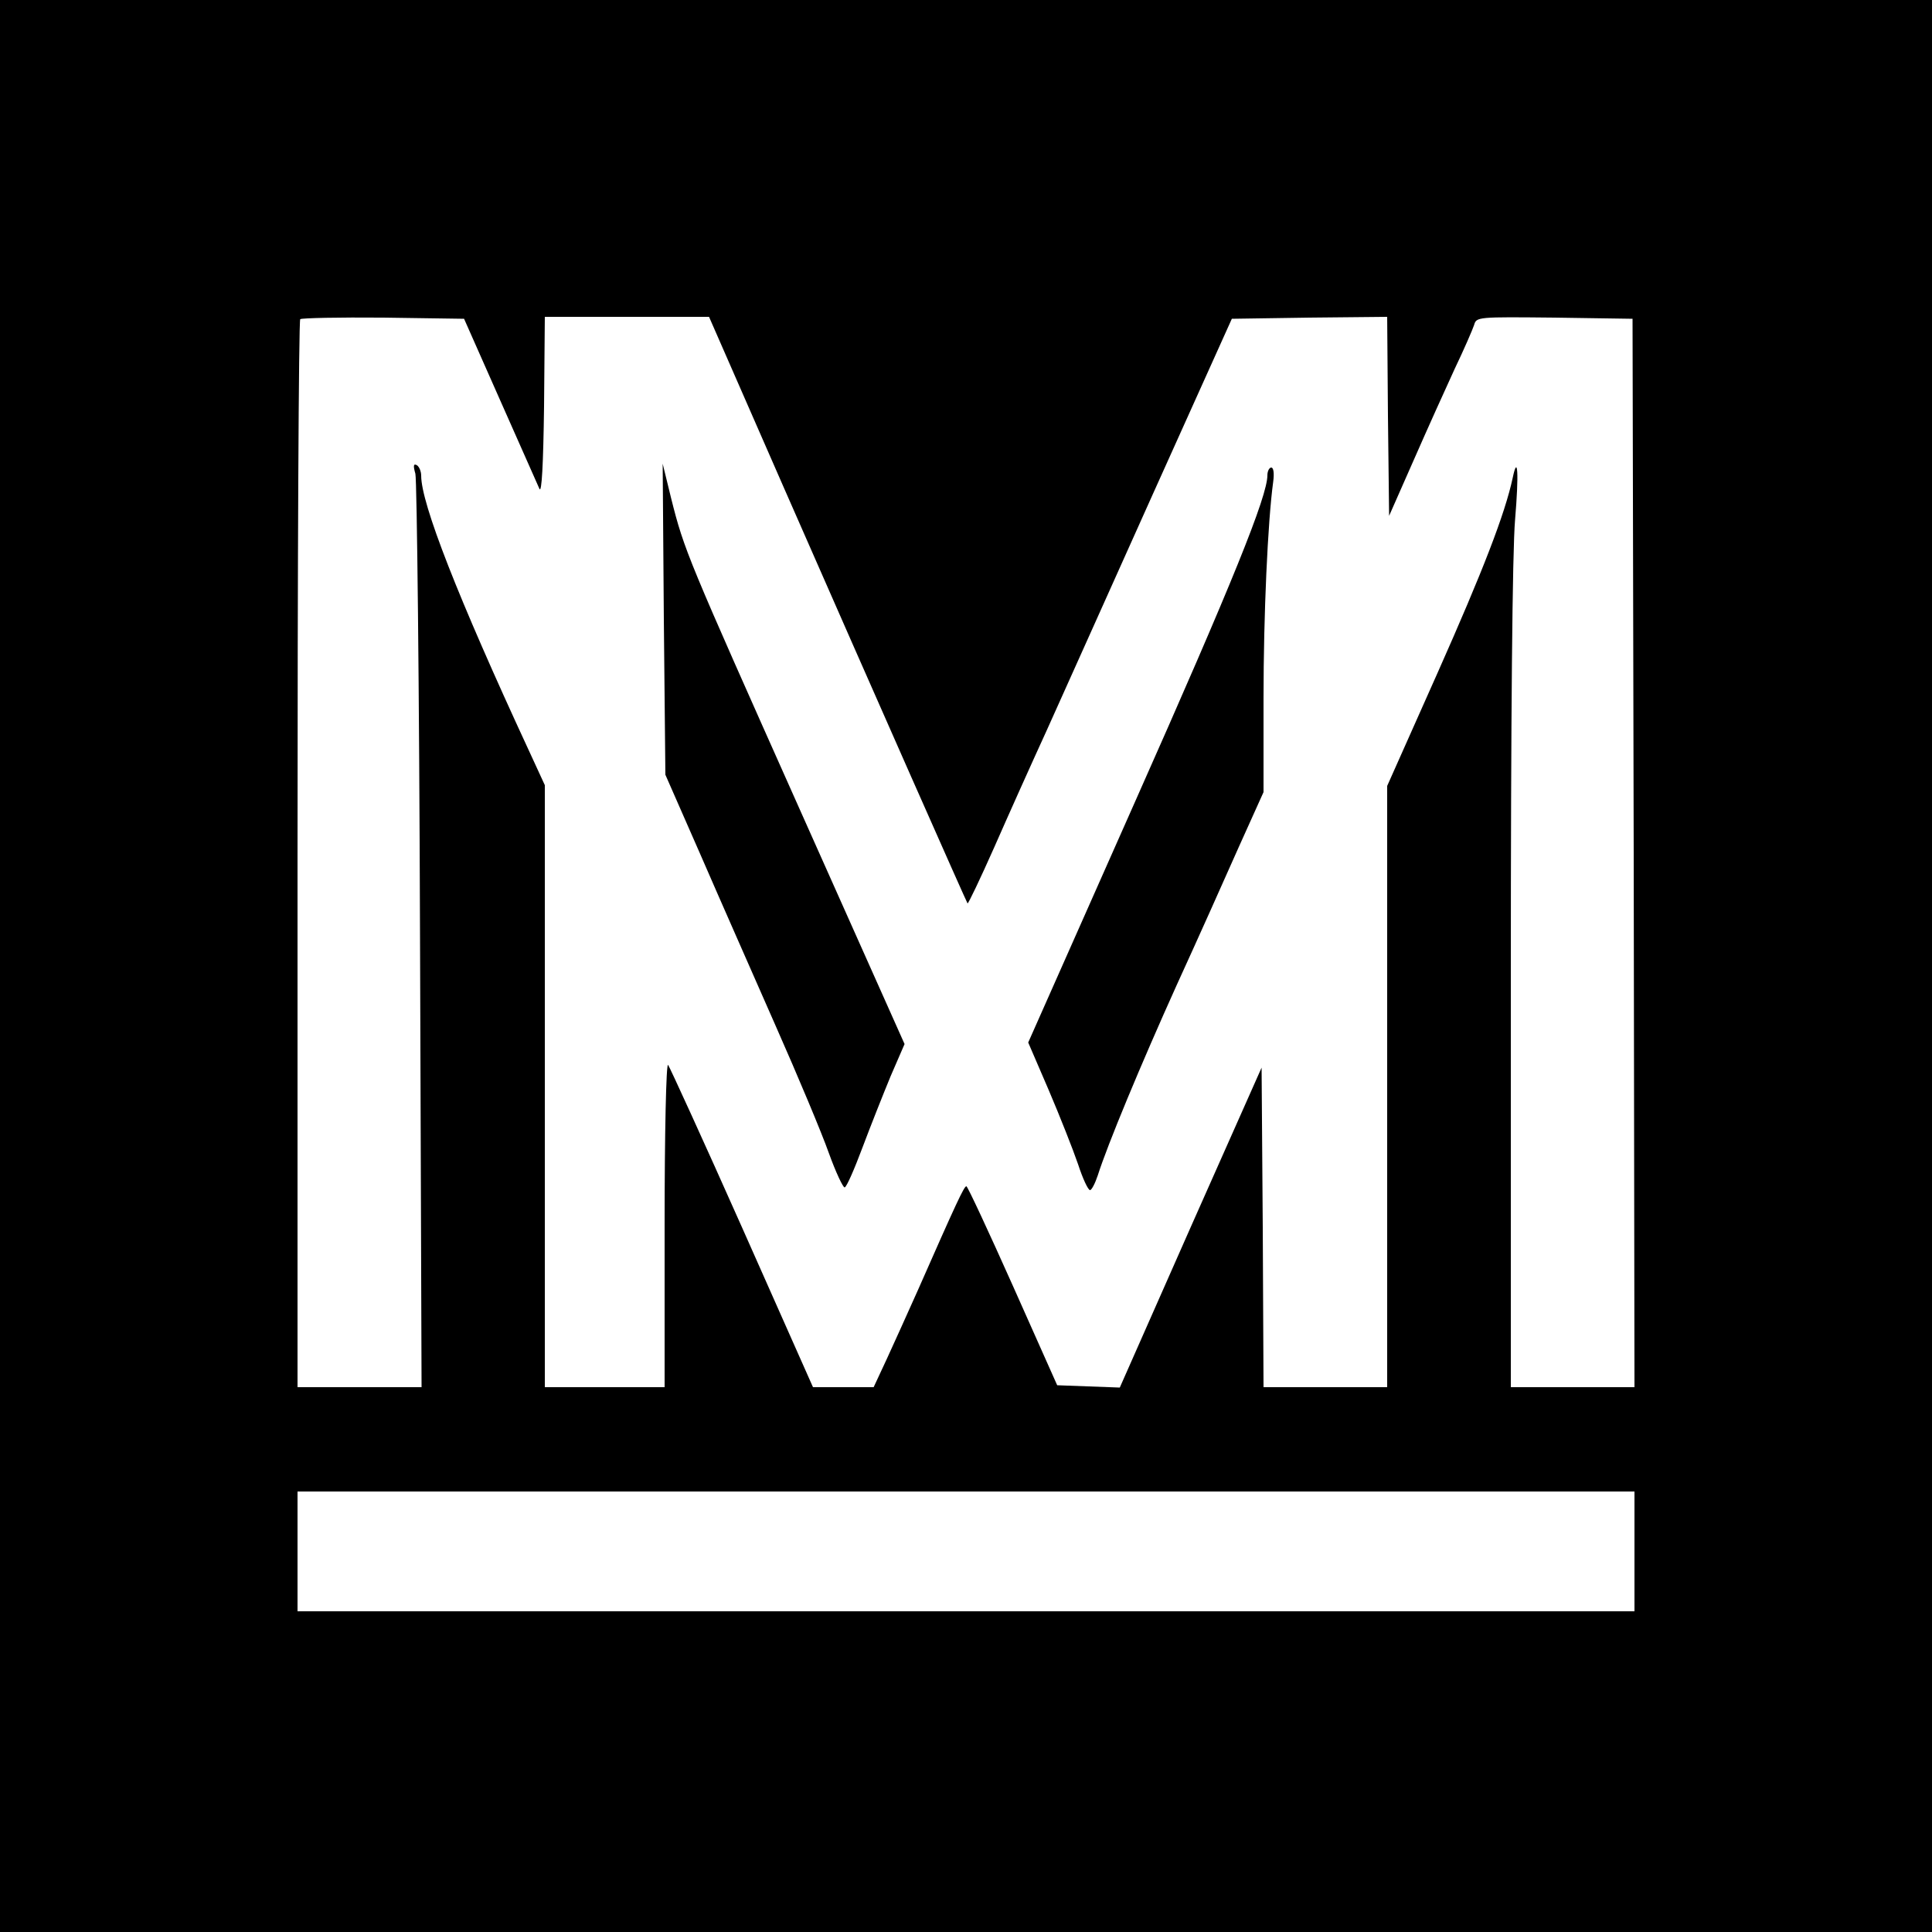
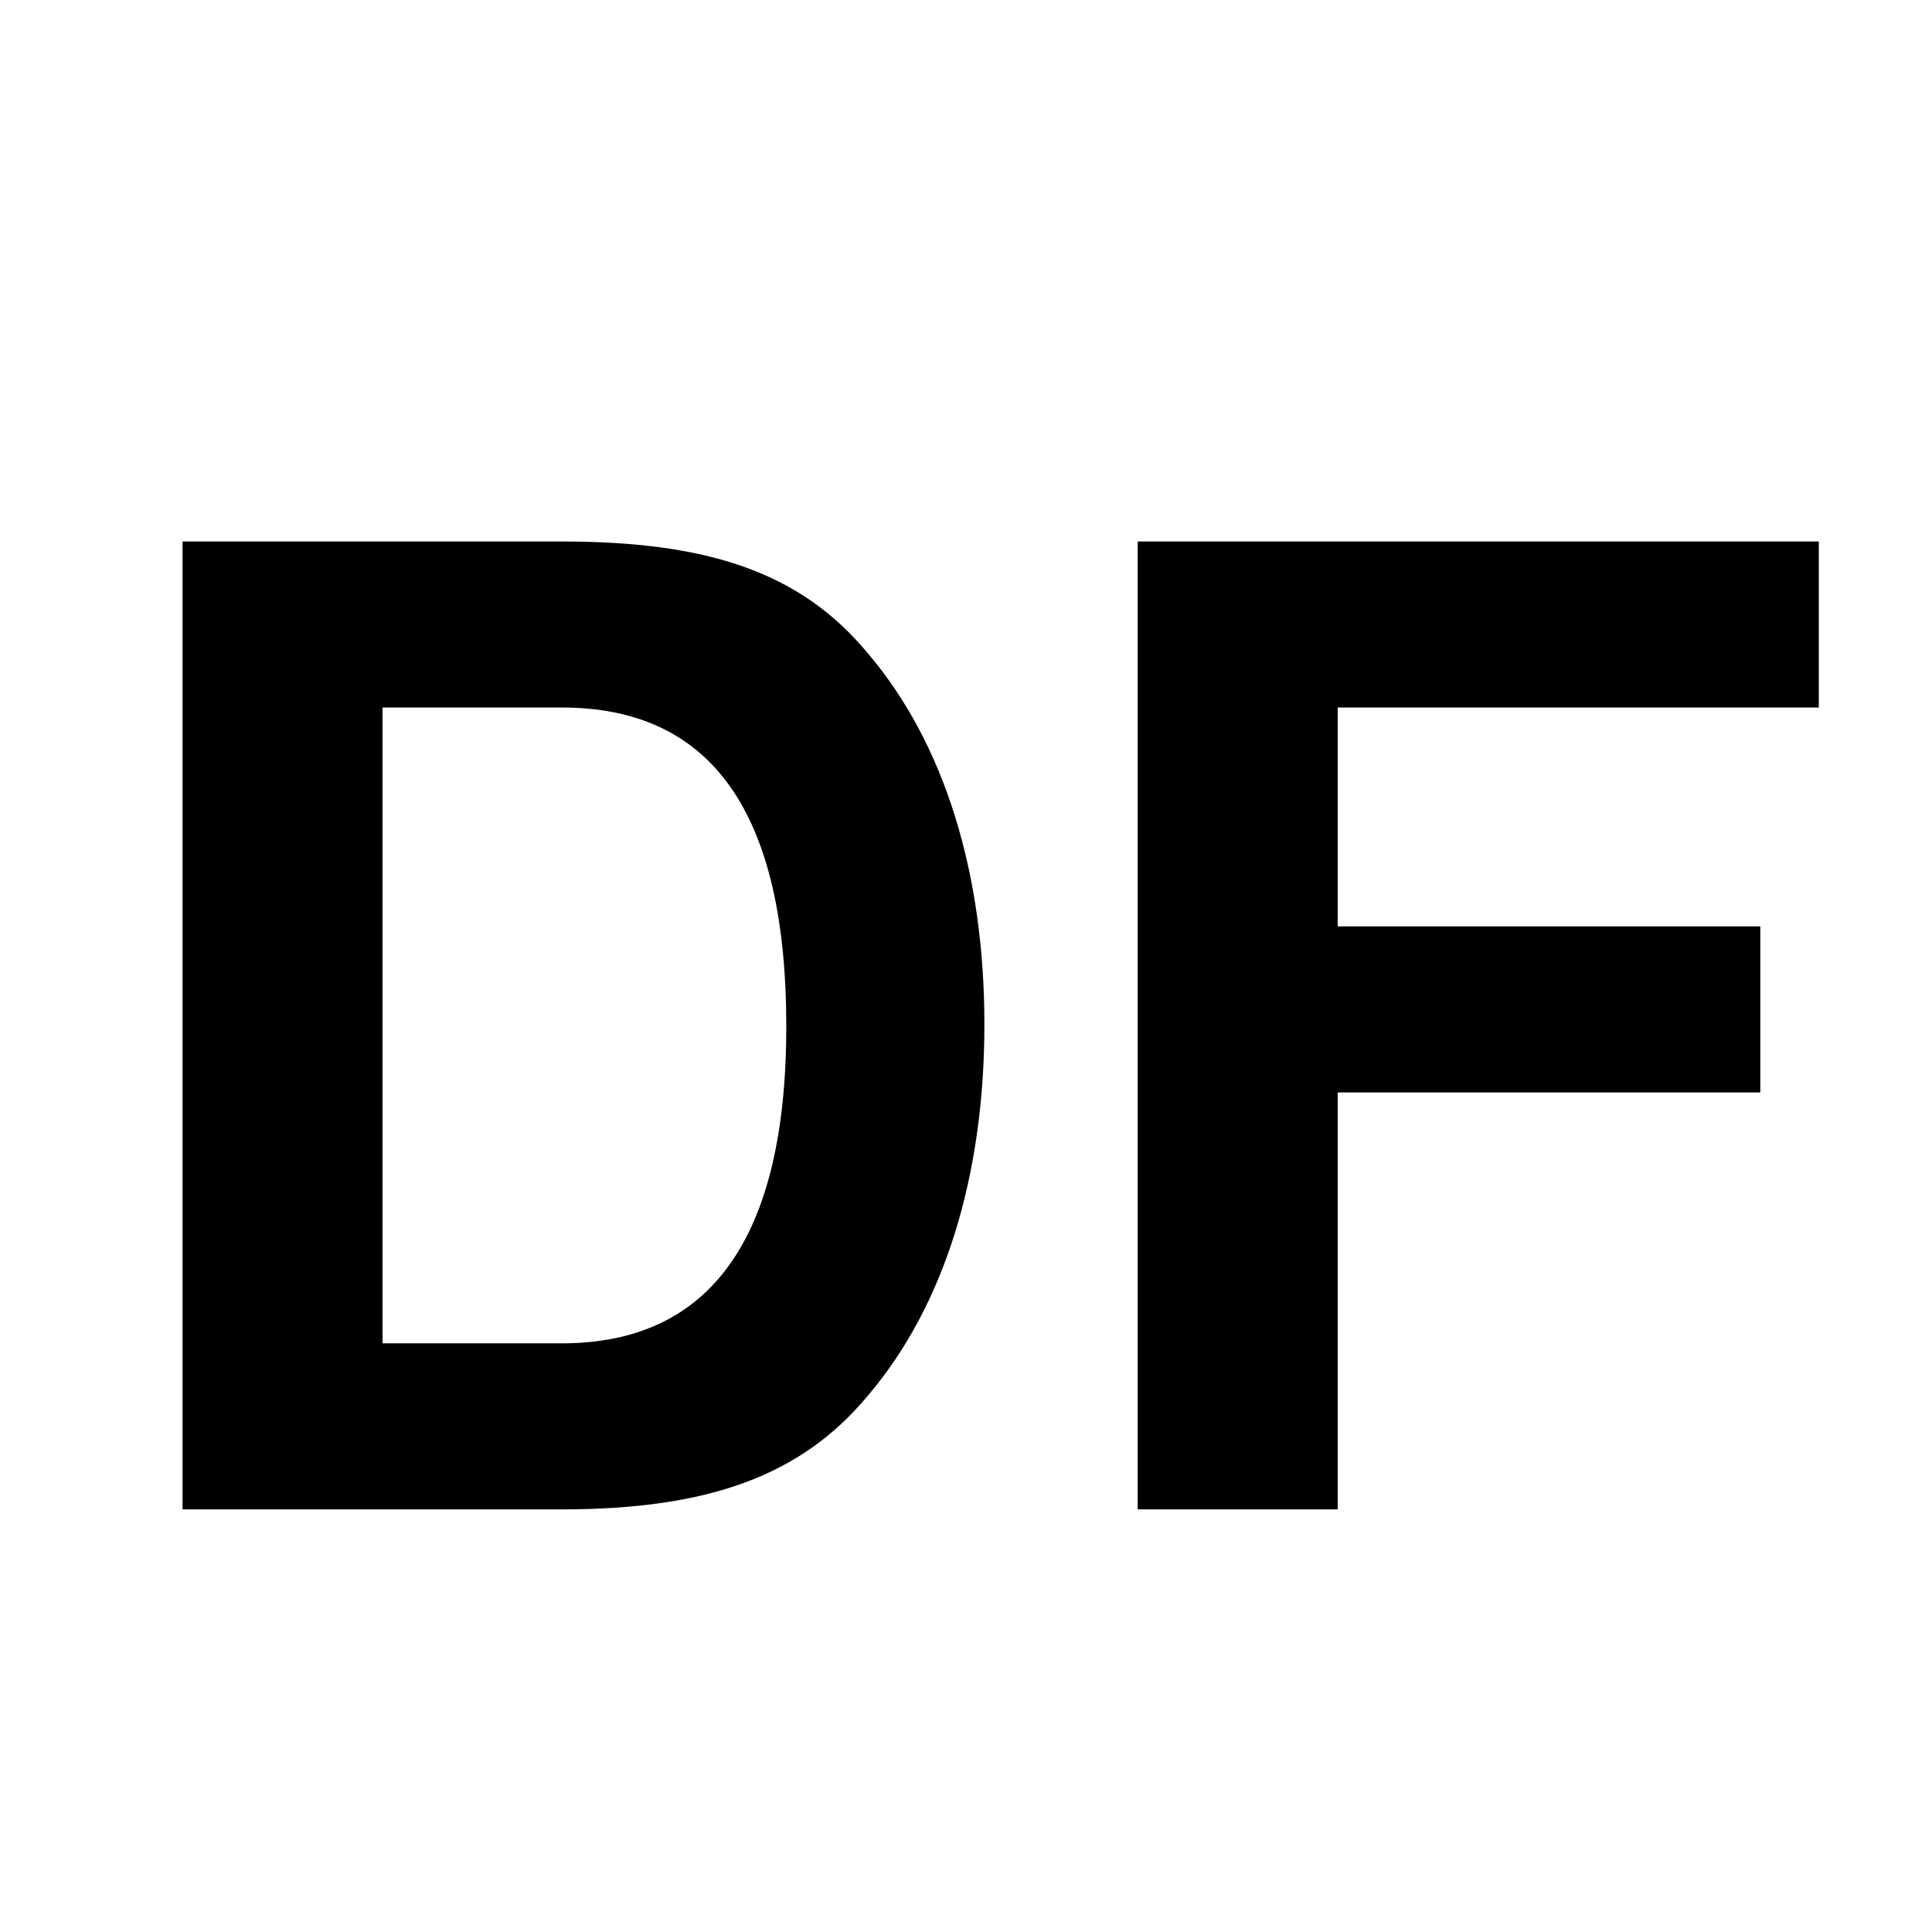
- <svg xmlns="http://www.w3.org/2000/svg" version="1.0" width="500pt" height="500pt" viewBox="0 0 500 500" preserveAspectRatio="xMidYMid meet">
-   <g transform="translate(0,500) scale(0.1,-0.1)" fill="#000000" stroke="none">
-     <path d="M0 2500 l0 -2500 2500 0 2500 0 0 2500 0 2500 -2500 0 -2500 0 0 -2500z m1294 1465 c51 -115 97 -219 102 -230 6 -13 10 63 12 213 l2 232 213 0 212 0 194 -443 c248 -565 472 -1071 475 -1075 2 -1 33 64 69 145 36 82 97 218 136 303 38 85 162 360 274 610 l205 455 201 3 201 2 2 -257 3 -258 64 145 c35 80 83 186 106 236 24 50 46 101 50 113 6 21 9 21 208 19 l202 -3 3 -1382 2 -1383 -160 0 -160 0 0 1059 c0 675 4 1106 11 1186 10 120 7 171 -6 109 -20 -94 -78 -243 -194 -504 l-131 -294 0 -778 0 -778 -160 0 -160 0 -2 414 -3 413 -184 -414 -183 -414 -81 3 -81 3 -115 258 c-63 141 -117 257 -120 257 -6 0 -26 -43 -126 -270 -26 -58 -62 -138 -80 -177 l-34 -73 -78 0 -79 0 -183 412 c-101 227 -188 417 -192 422 -5 6 -9 -178 -9 -412 l0 -422 -155 0 -155 0 0 779 0 779 -41 89 c-185 399 -279 640 -279 712 0 11 -5 23 -11 27 -9 5 -10 -1 -4 -22 4 -16 10 -554 12 -1196 l4 -1168 -160 0 -161 0 0 1378 c0 758 3 1382 7 1386 4 3 101 5 215 4 l209 -3 93 -210z m2936 -2980 l0 -155 -1730 0 -1730 0 0 155 0 155 1730 0 1730 0 0 -155z" />
-     <path d="M1718 3397 l4 -402 90 -205 c49 -113 137 -312 195 -444 58 -131 120 -279 138 -330 18 -50 37 -90 41 -89 5 1 25 47 46 103 21 56 54 139 73 185 l36 83 -272 609 c-291 652 -298 668 -332 803 l-22 90 3 -403z" />
-     <path d="M3280 3770 c0 -54 -90 -277 -343 -846 l-276 -622 53 -123 c29 -68 63 -154 76 -192 12 -37 26 -67 31 -67 4 0 13 17 20 38 25 79 111 286 204 492 54 118 126 279 161 358 l64 142 0 243 c0 217 11 458 25 560 3 22 1 37 -5 37 -5 0 -10 -9 -10 -20z" />
-   </g>
+ <svg xmlns="http://www.w3.org/2000/svg" viewBox="0 0 16 16">
+   <text x="8" y="12.5" text-anchor="middle" font-family="Helvetica, Arial, sans-serif" font-weight="bold" font-size="11" fill="black">DF</text>
</svg>
